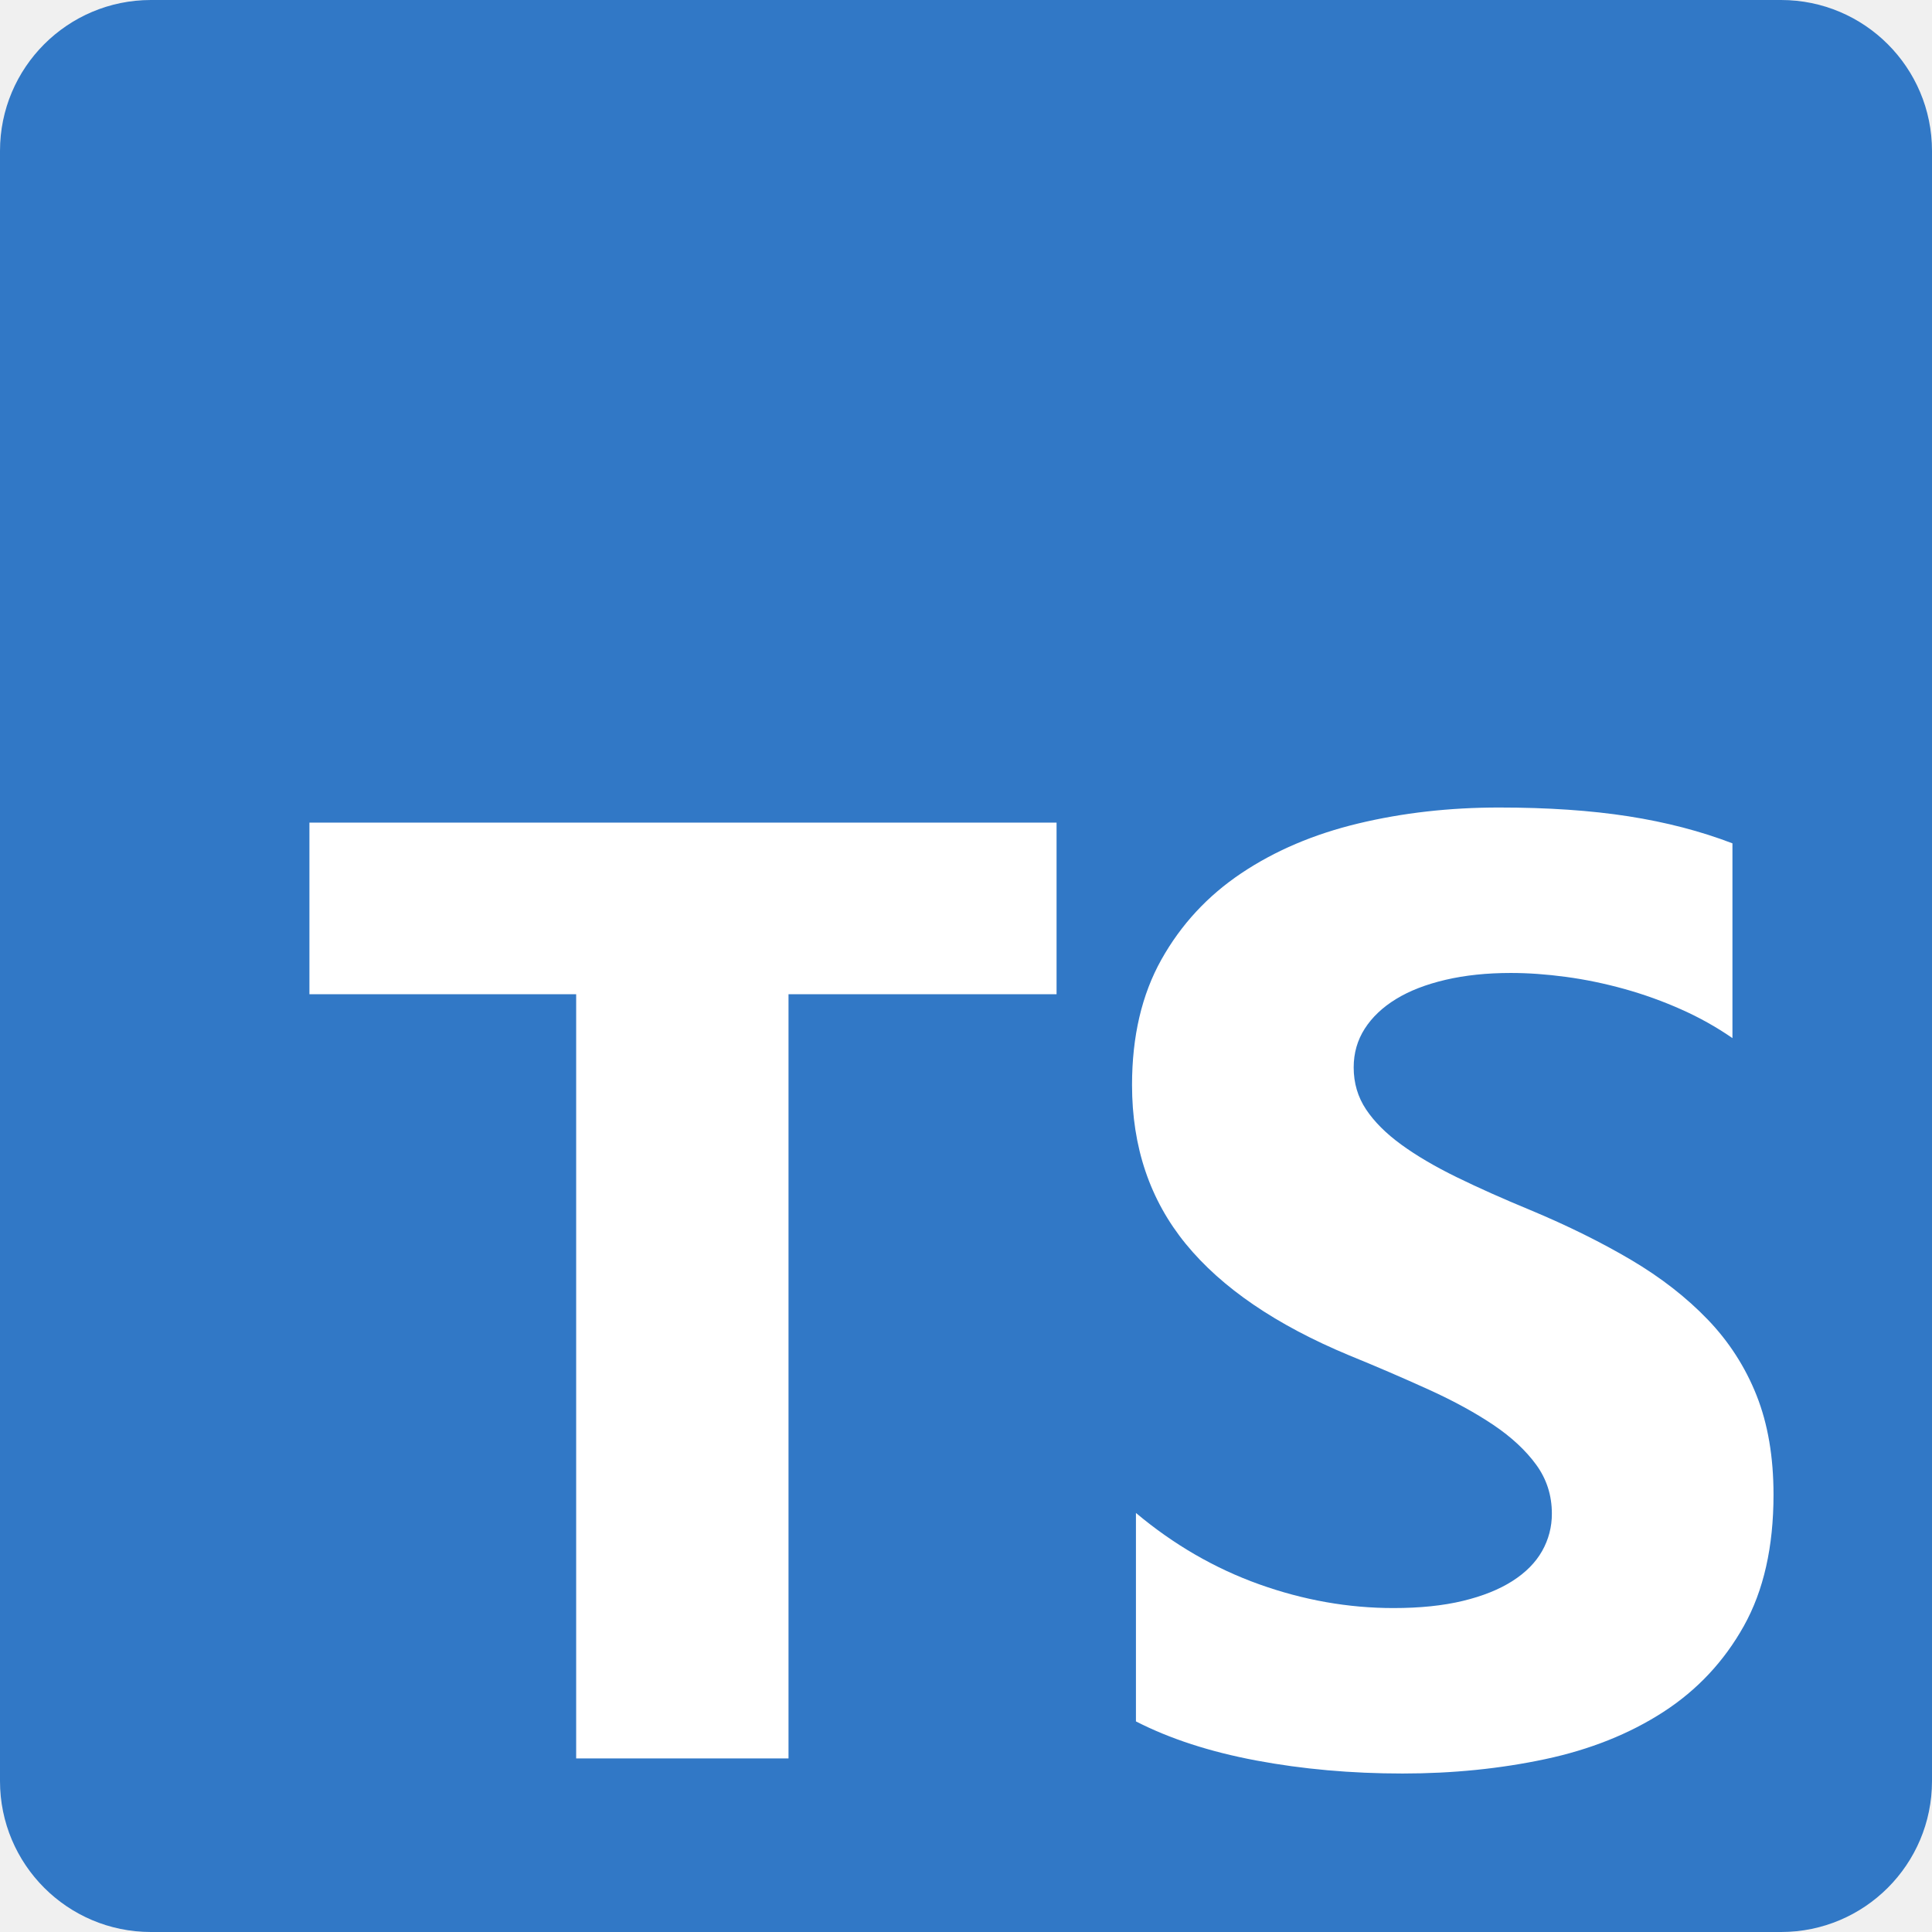
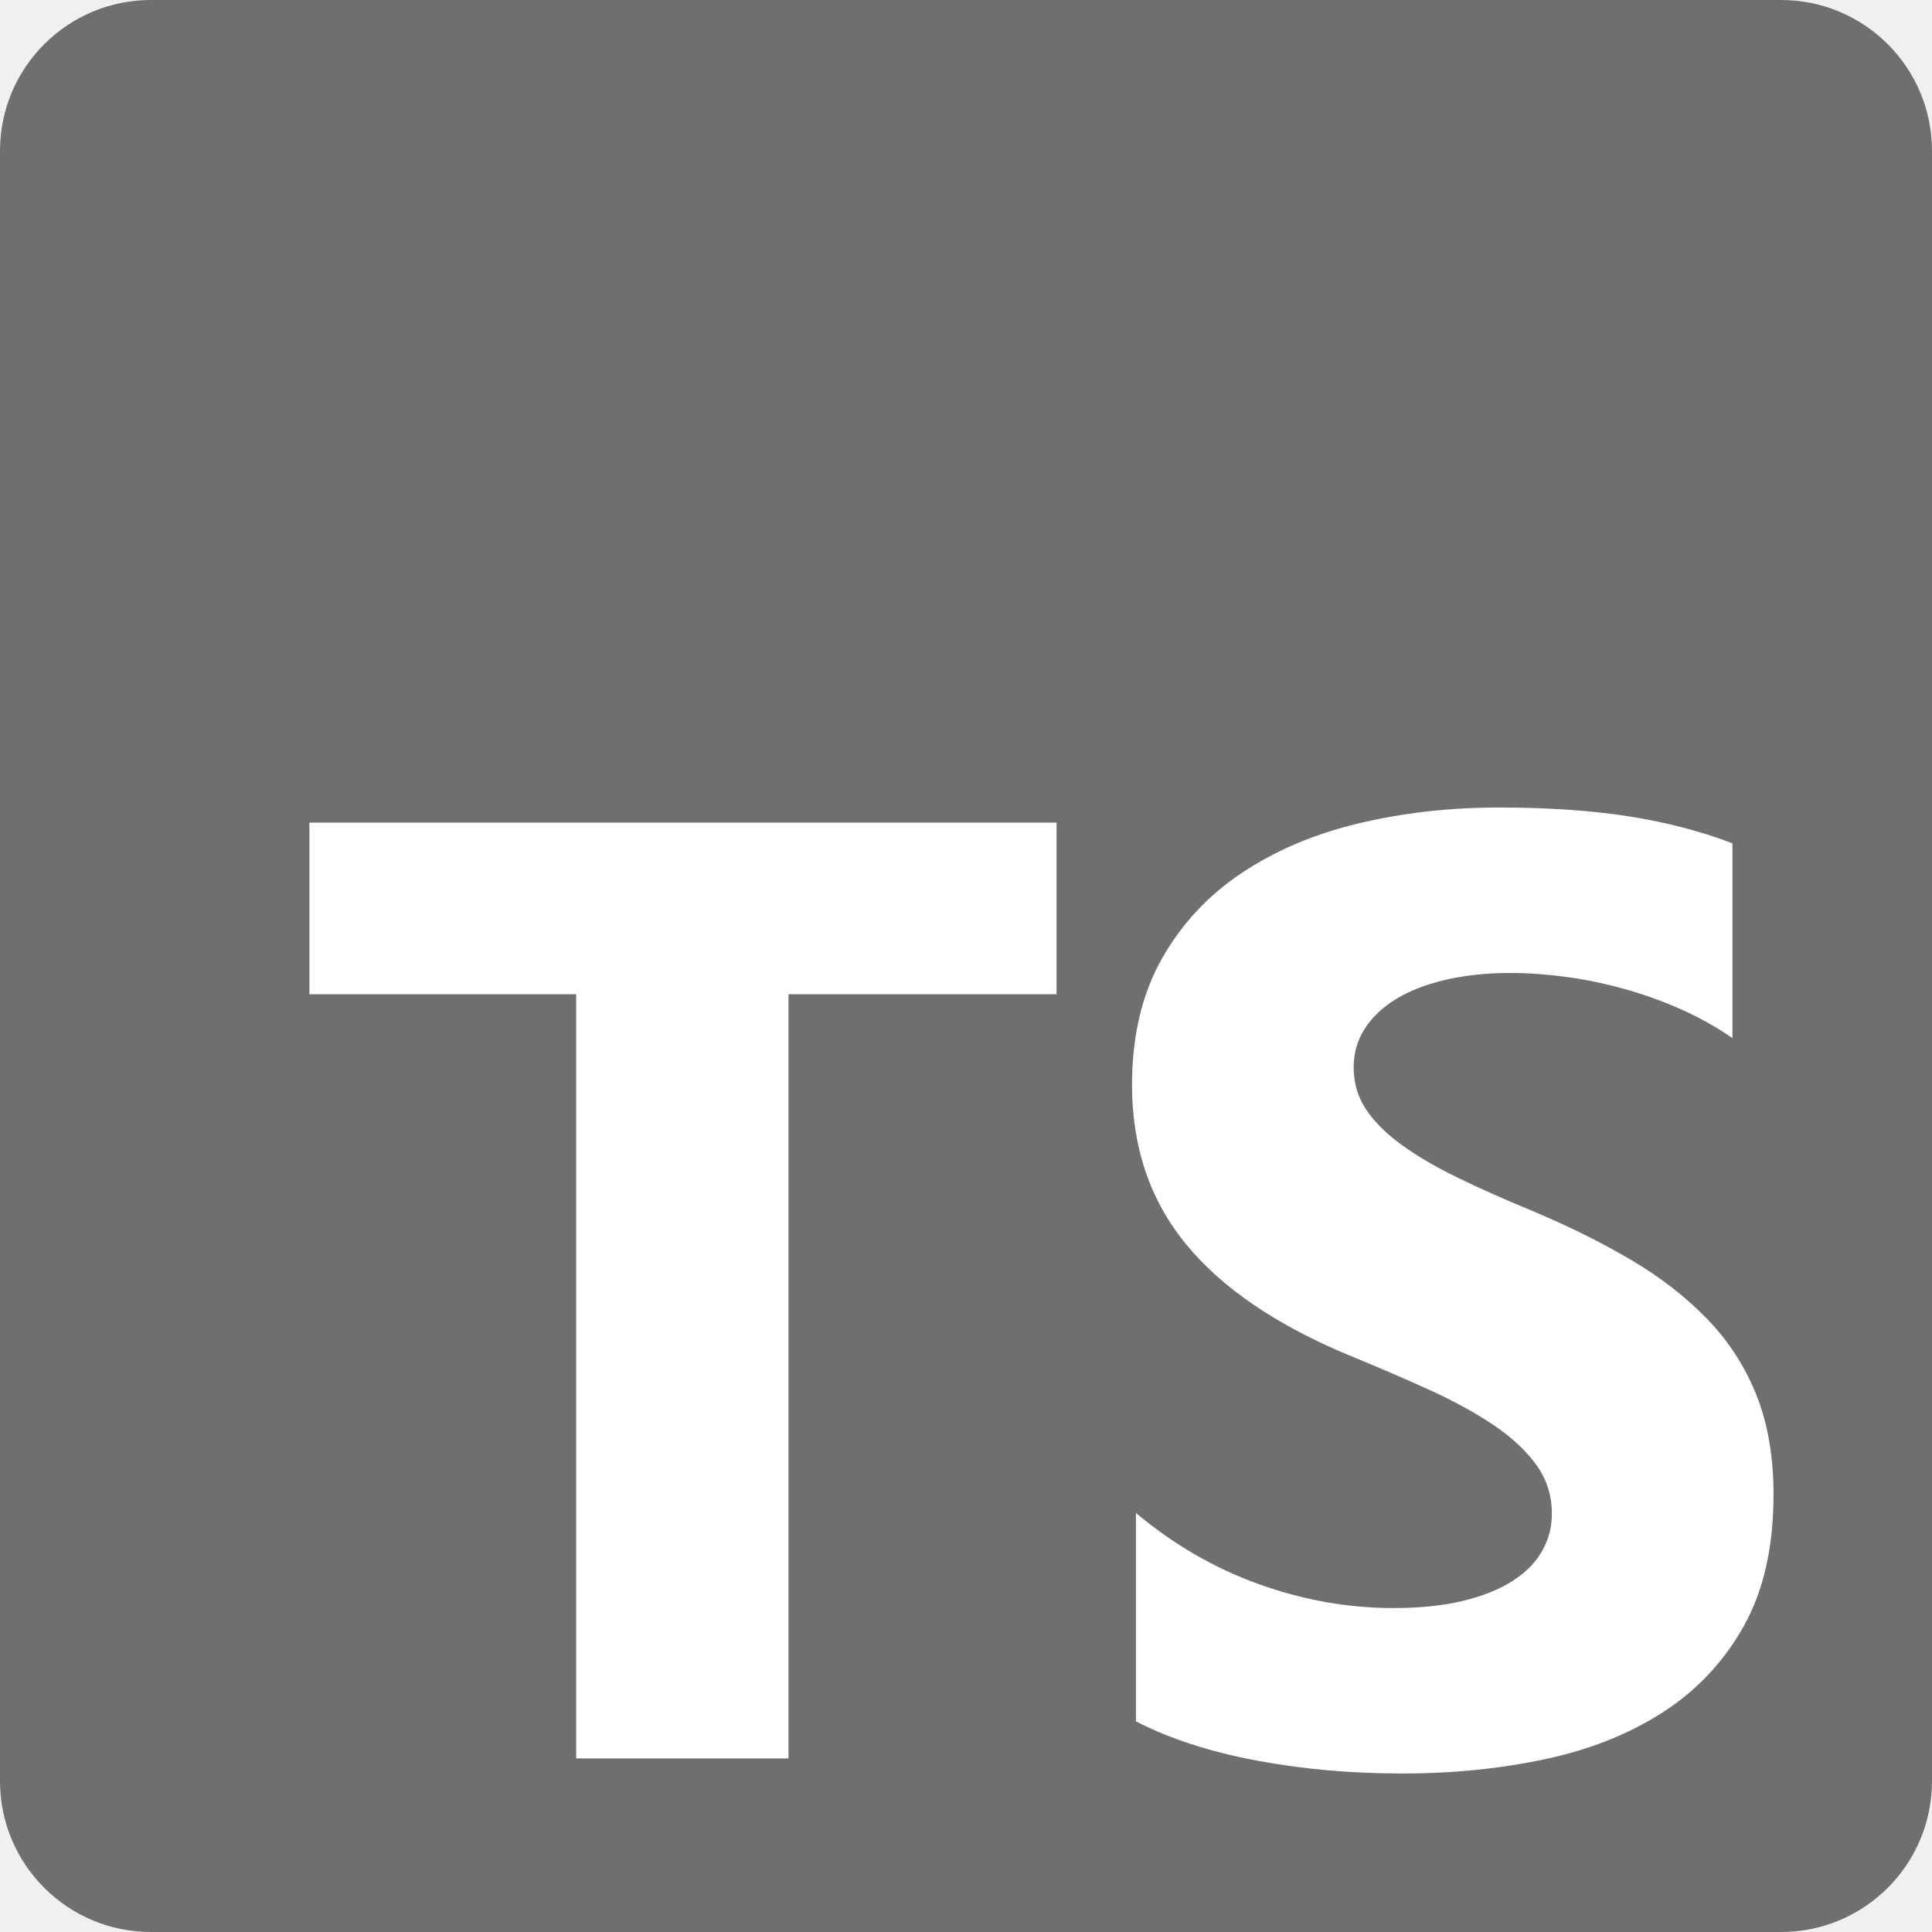
<svg xmlns="http://www.w3.org/2000/svg" width="1em" height="1em" viewBox="0 0 256 256">
-   <path fill="#3178c6" d="M20 0h216c11.046 0 20 8.954 20 20v216c0 11.046-8.954 20-20 20H20c-11.046 0-20-8.954-20-20V20C0 8.954 8.954 0 20 0" />
-   <path fill="#fff" d="M150.518 200.475v27.62q6.738 3.453 15.938 5.179T185.849 235q9.934 0 18.874-1.899t15.678-6.257q6.738-4.359 10.669-11.394q3.93-7.033 3.93-17.391q0-7.51-2.246-13.163a30.8 30.8 0 0 0-6.479-10.055q-4.232-4.402-10.149-7.898t-13.347-6.602q-5.442-2.245-9.761-4.359t-7.342-4.316q-3.024-2.2-4.665-4.661t-1.641-5.567q0-2.848 1.468-5.135q1.469-2.288 4.147-3.927t6.565-2.547q3.887-.906 8.638-.906q3.456 0 7.299.518q3.844.517 7.732 1.597a54 54 0 0 1 7.558 2.719a41.7 41.7 0 0 1 6.781 3.797v-25.807q-6.306-2.417-13.778-3.582T198.633 107q-9.847 0-18.658 2.115q-8.811 2.114-15.506 6.602q-6.694 4.49-10.582 11.437Q150 134.102 150 143.769q0 12.342 7.127 21.06t21.638 14.759a292 292 0 0 1 10.625 4.575q4.924 2.244 8.509 4.66t5.658 5.265t2.073 6.474a9.9 9.9 0 0 1-1.296 4.963q-1.295 2.287-3.93 3.97t-6.565 2.632t-9.2.95q-8.983 0-17.794-3.151t-16.327-9.451m-46.036-68.733H140V109H41v22.742h35.345V233h28.137z" />
+   <path fill="#6f6f6f" d="M20 0h216c11.046 0 20 8.954 20 20v216c0 11.046-8.954 20-20 20H20c-11.046 0-20-8.954-20-20V20C0 8.954 8.954 0 20 0" />
+   <path fill="#ffffff" d="M150.518 200.475v27.62q6.738 3.453 15.938 5.179T185.849 235q9.934 0 18.874-1.899t15.678-6.257q6.738-4.359 10.669-11.394q3.93-7.033 3.93-17.391q0-7.51-2.246-13.163a30.8 30.8 0 0 0-6.479-10.055q-4.232-4.402-10.149-7.898t-13.347-6.602q-5.442-2.245-9.761-4.359t-7.342-4.316q-3.024-2.2-4.665-4.661t-1.641-5.567q0-2.848 1.468-5.135q1.469-2.288 4.147-3.927t6.565-2.547q3.887-.906 8.638-.906q3.456 0 7.299.518q3.844.517 7.732 1.597a54 54 0 0 1 7.558 2.719a41.7 41.7 0 0 1 6.781 3.797v-25.807q-6.306-2.417-13.778-3.582T198.633 107q-9.847 0-18.658 2.115q-8.811 2.114-15.506 6.602q-6.694 4.49-10.582 11.437Q150 134.102 150 143.769q0 12.342 7.127 21.06t21.638 14.759a292 292 0 0 1 10.625 4.575q4.924 2.244 8.509 4.66t5.658 5.265t2.073 6.474a9.9 9.9 0 0 1-1.296 4.963q-1.295 2.287-3.93 3.97t-6.565 2.632t-9.2.95q-8.983 0-17.794-3.151t-16.327-9.451m-46.036-68.733H140V109H41v22.742h35.345V233h28.137z" />
</svg>
